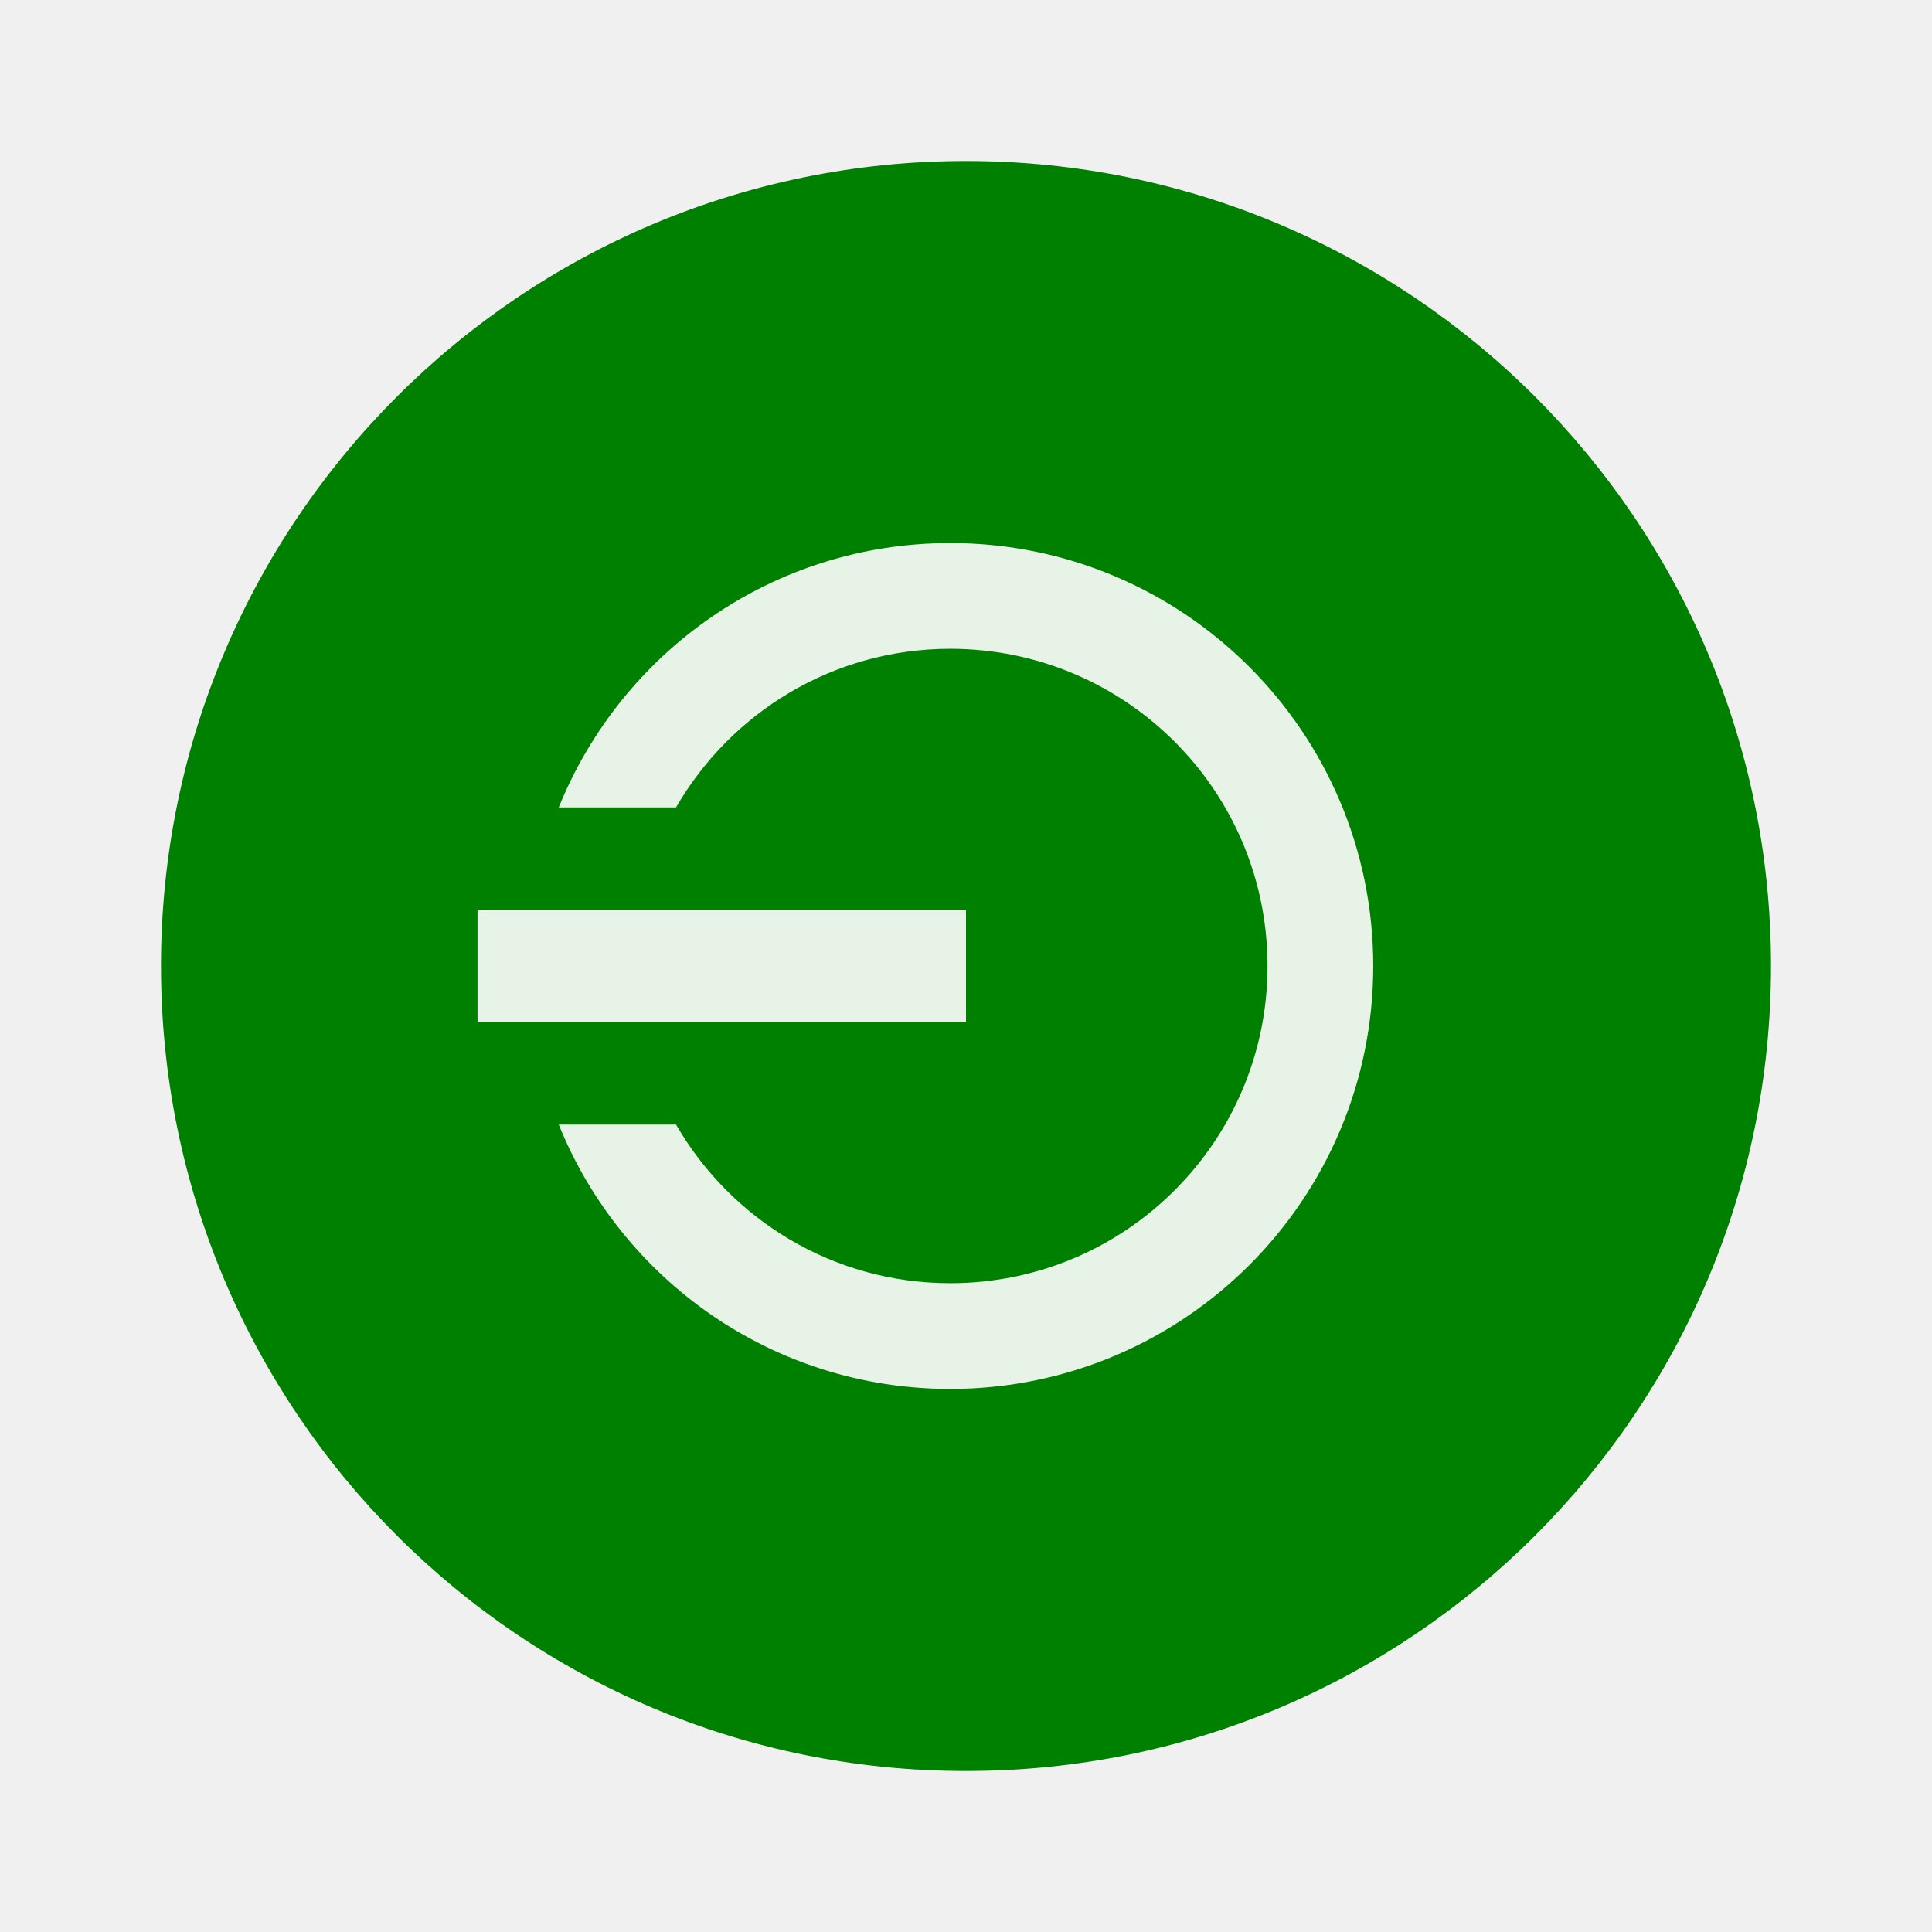
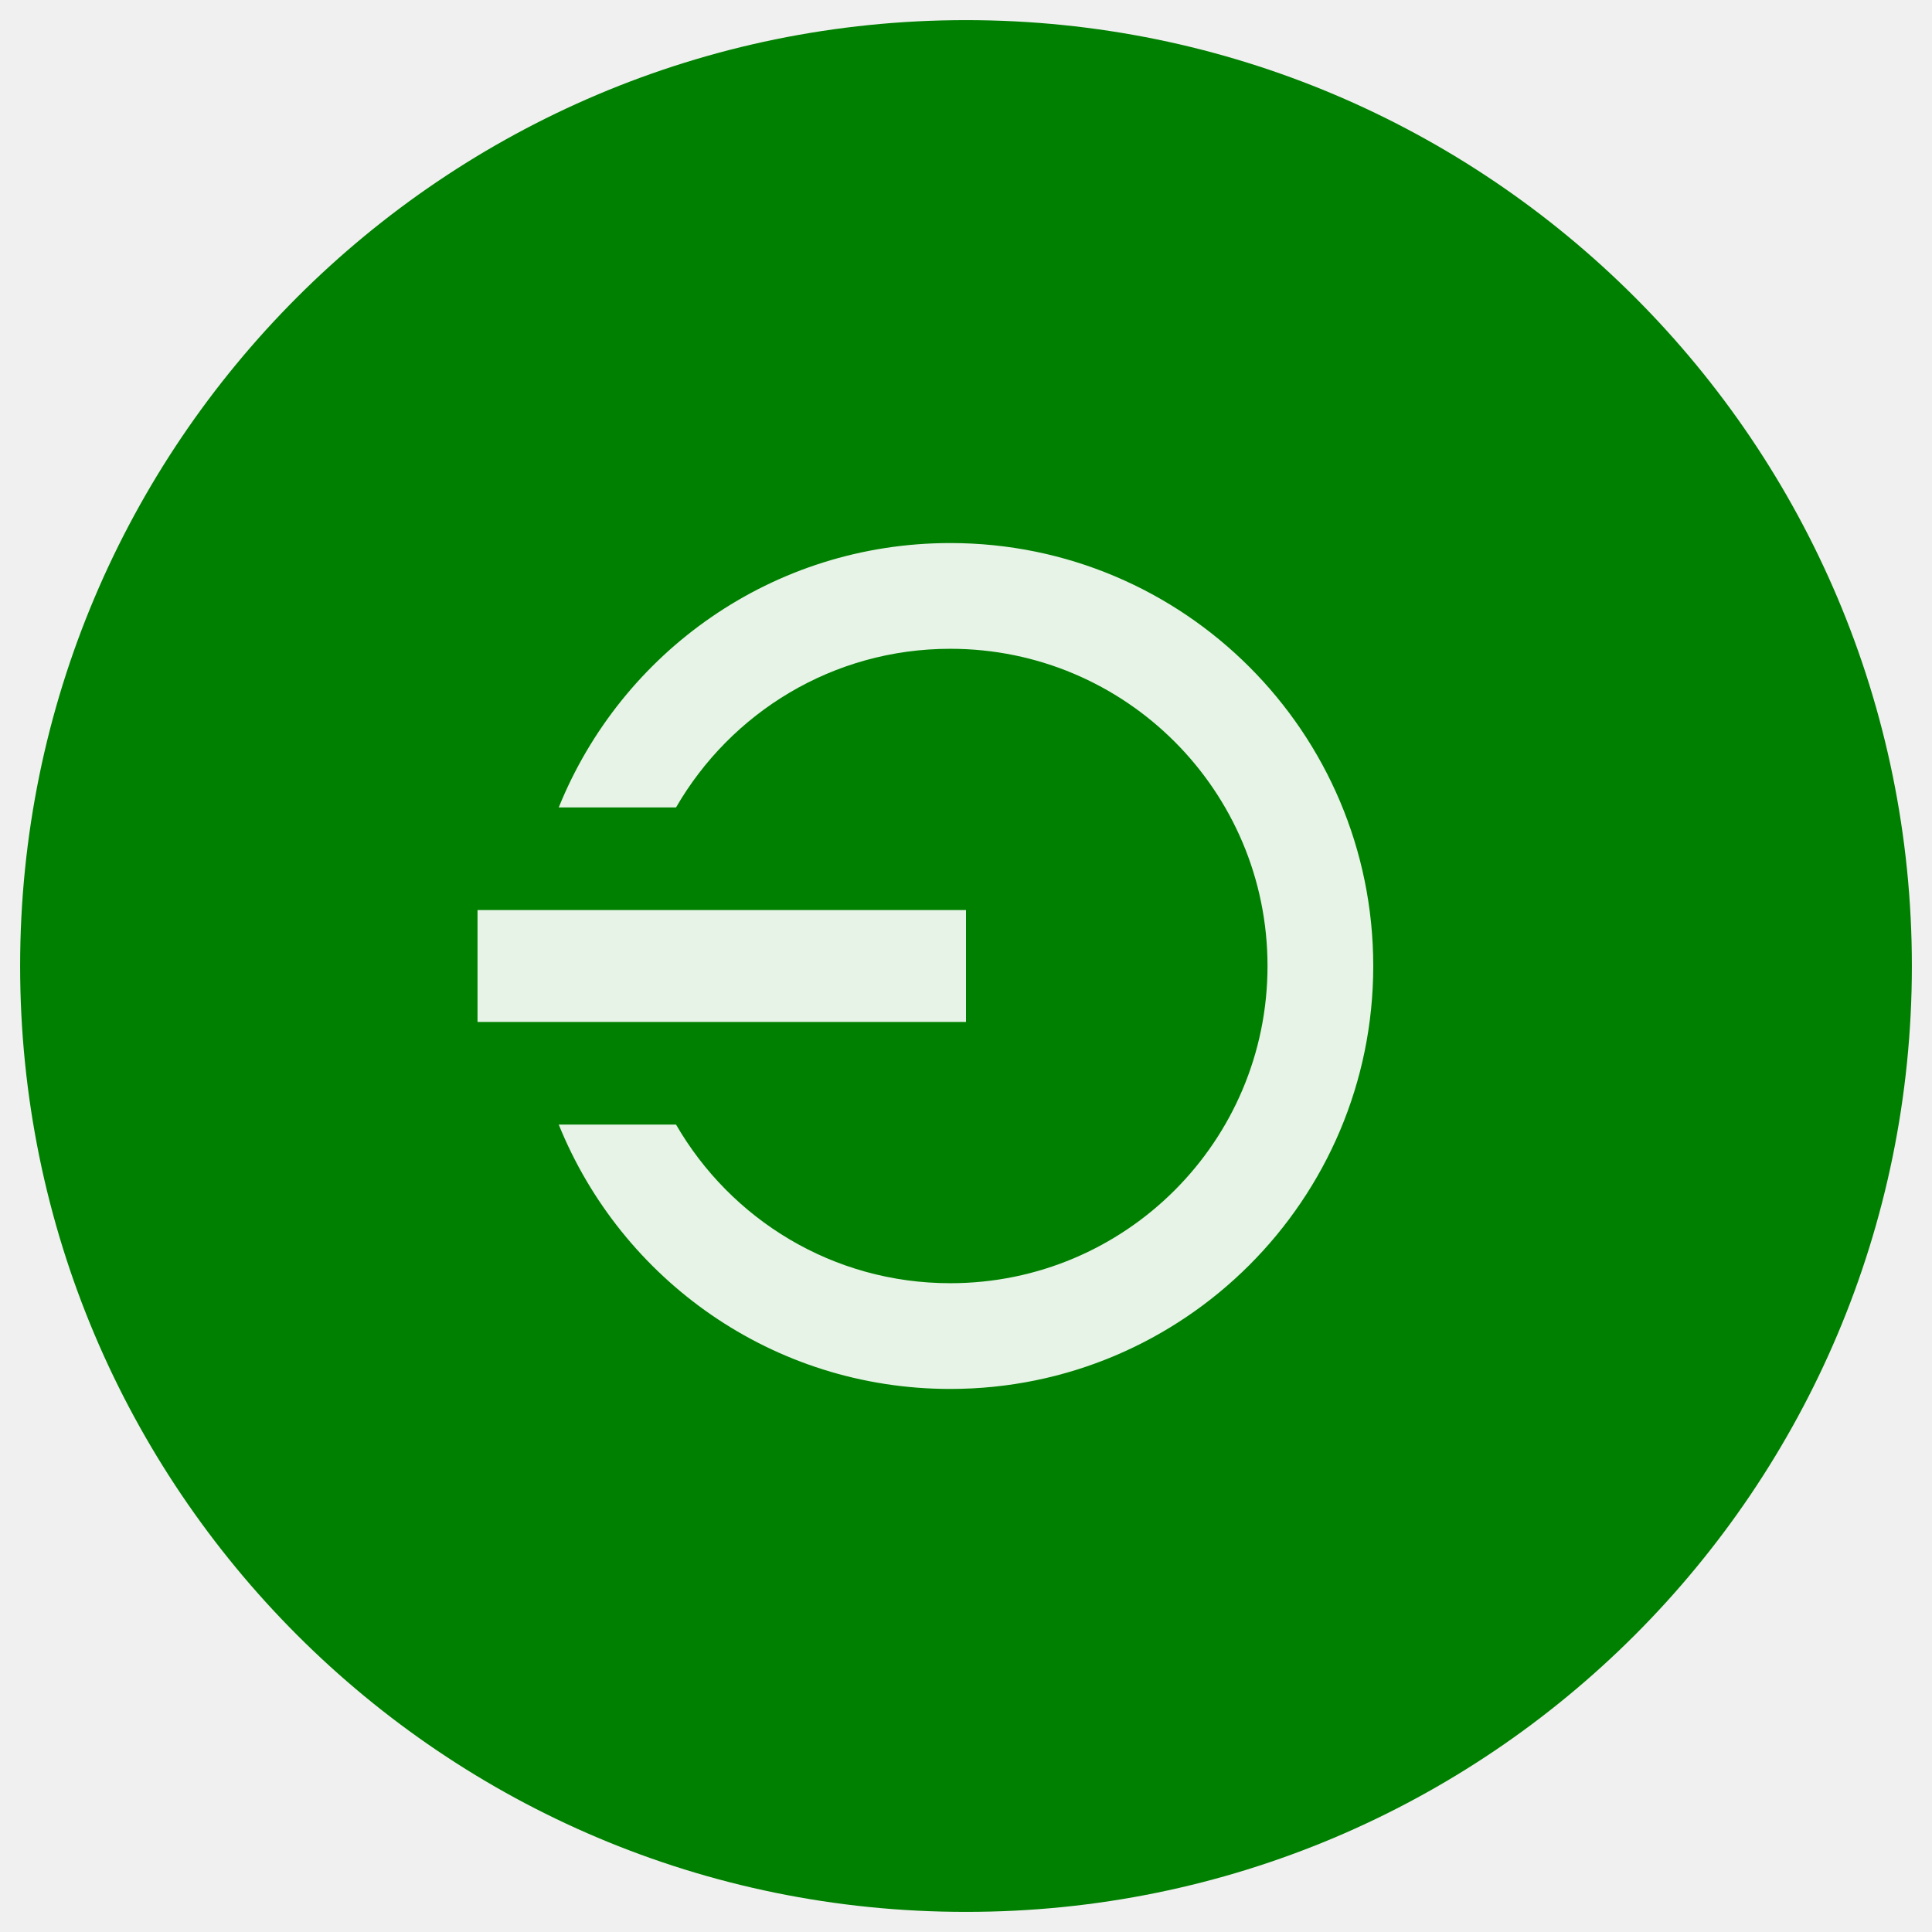
<svg xmlns="http://www.w3.org/2000/svg" width="48" height="48" viewBox="0 0 48 48" id="svg2" version="1.1">
  <defs id="defs14" />
  <g style="fill-rule:evenodd" id="g4">
-     <path style="fill:#008000" d="M 24 4 C 35.047 4 44 12.957 44 24 C 44 35.051 35.047 44.008 24 44 C 12.953 44.008 4 35.051 4 24 C 4 12.957 12.953 4 24 4 Z " id="path6" />
+     <path style="fill:#008000" d="m 24,0.5 c 12.98,0 23.5,10.525 23.5,23.5 C 47.5,36.985 36.98,47.509 24,47.5 11.02,47.509 0.5,36.985 0.5,24 0.5,11.025 11.02,0.5 24,0.5 z" id="path6" />
    <path style="fill:#ffffff;fill-opacity:0.902" d="m 23.61,13.492 c -4.413,0 -8.171,2.714 -9.728,6.568 l 2.914,0 c 1.362,-2.355 3.897,-3.941 6.814,-3.941 4.354,0 7.881,3.527 7.881,7.881 0,4.354 -3.527,7.881 -7.881,7.881 -2.917,0 -5.452,-1.585 -6.814,-3.941 l -2.914,0 c 1.557,3.853 5.316,6.568 9.728,6.568 5.803,0 10.508,-4.705 10.508,-10.508 0,-5.803 -4.705,-10.508 -10.508,-10.508 z" id="path8" />
  </g>
  <path style="fill:#ffffff;fill-opacity:0.902" d="m 24,22.61 0,2.78 -12.136,0 0,-2.78 z" id="path10" />
</svg>
